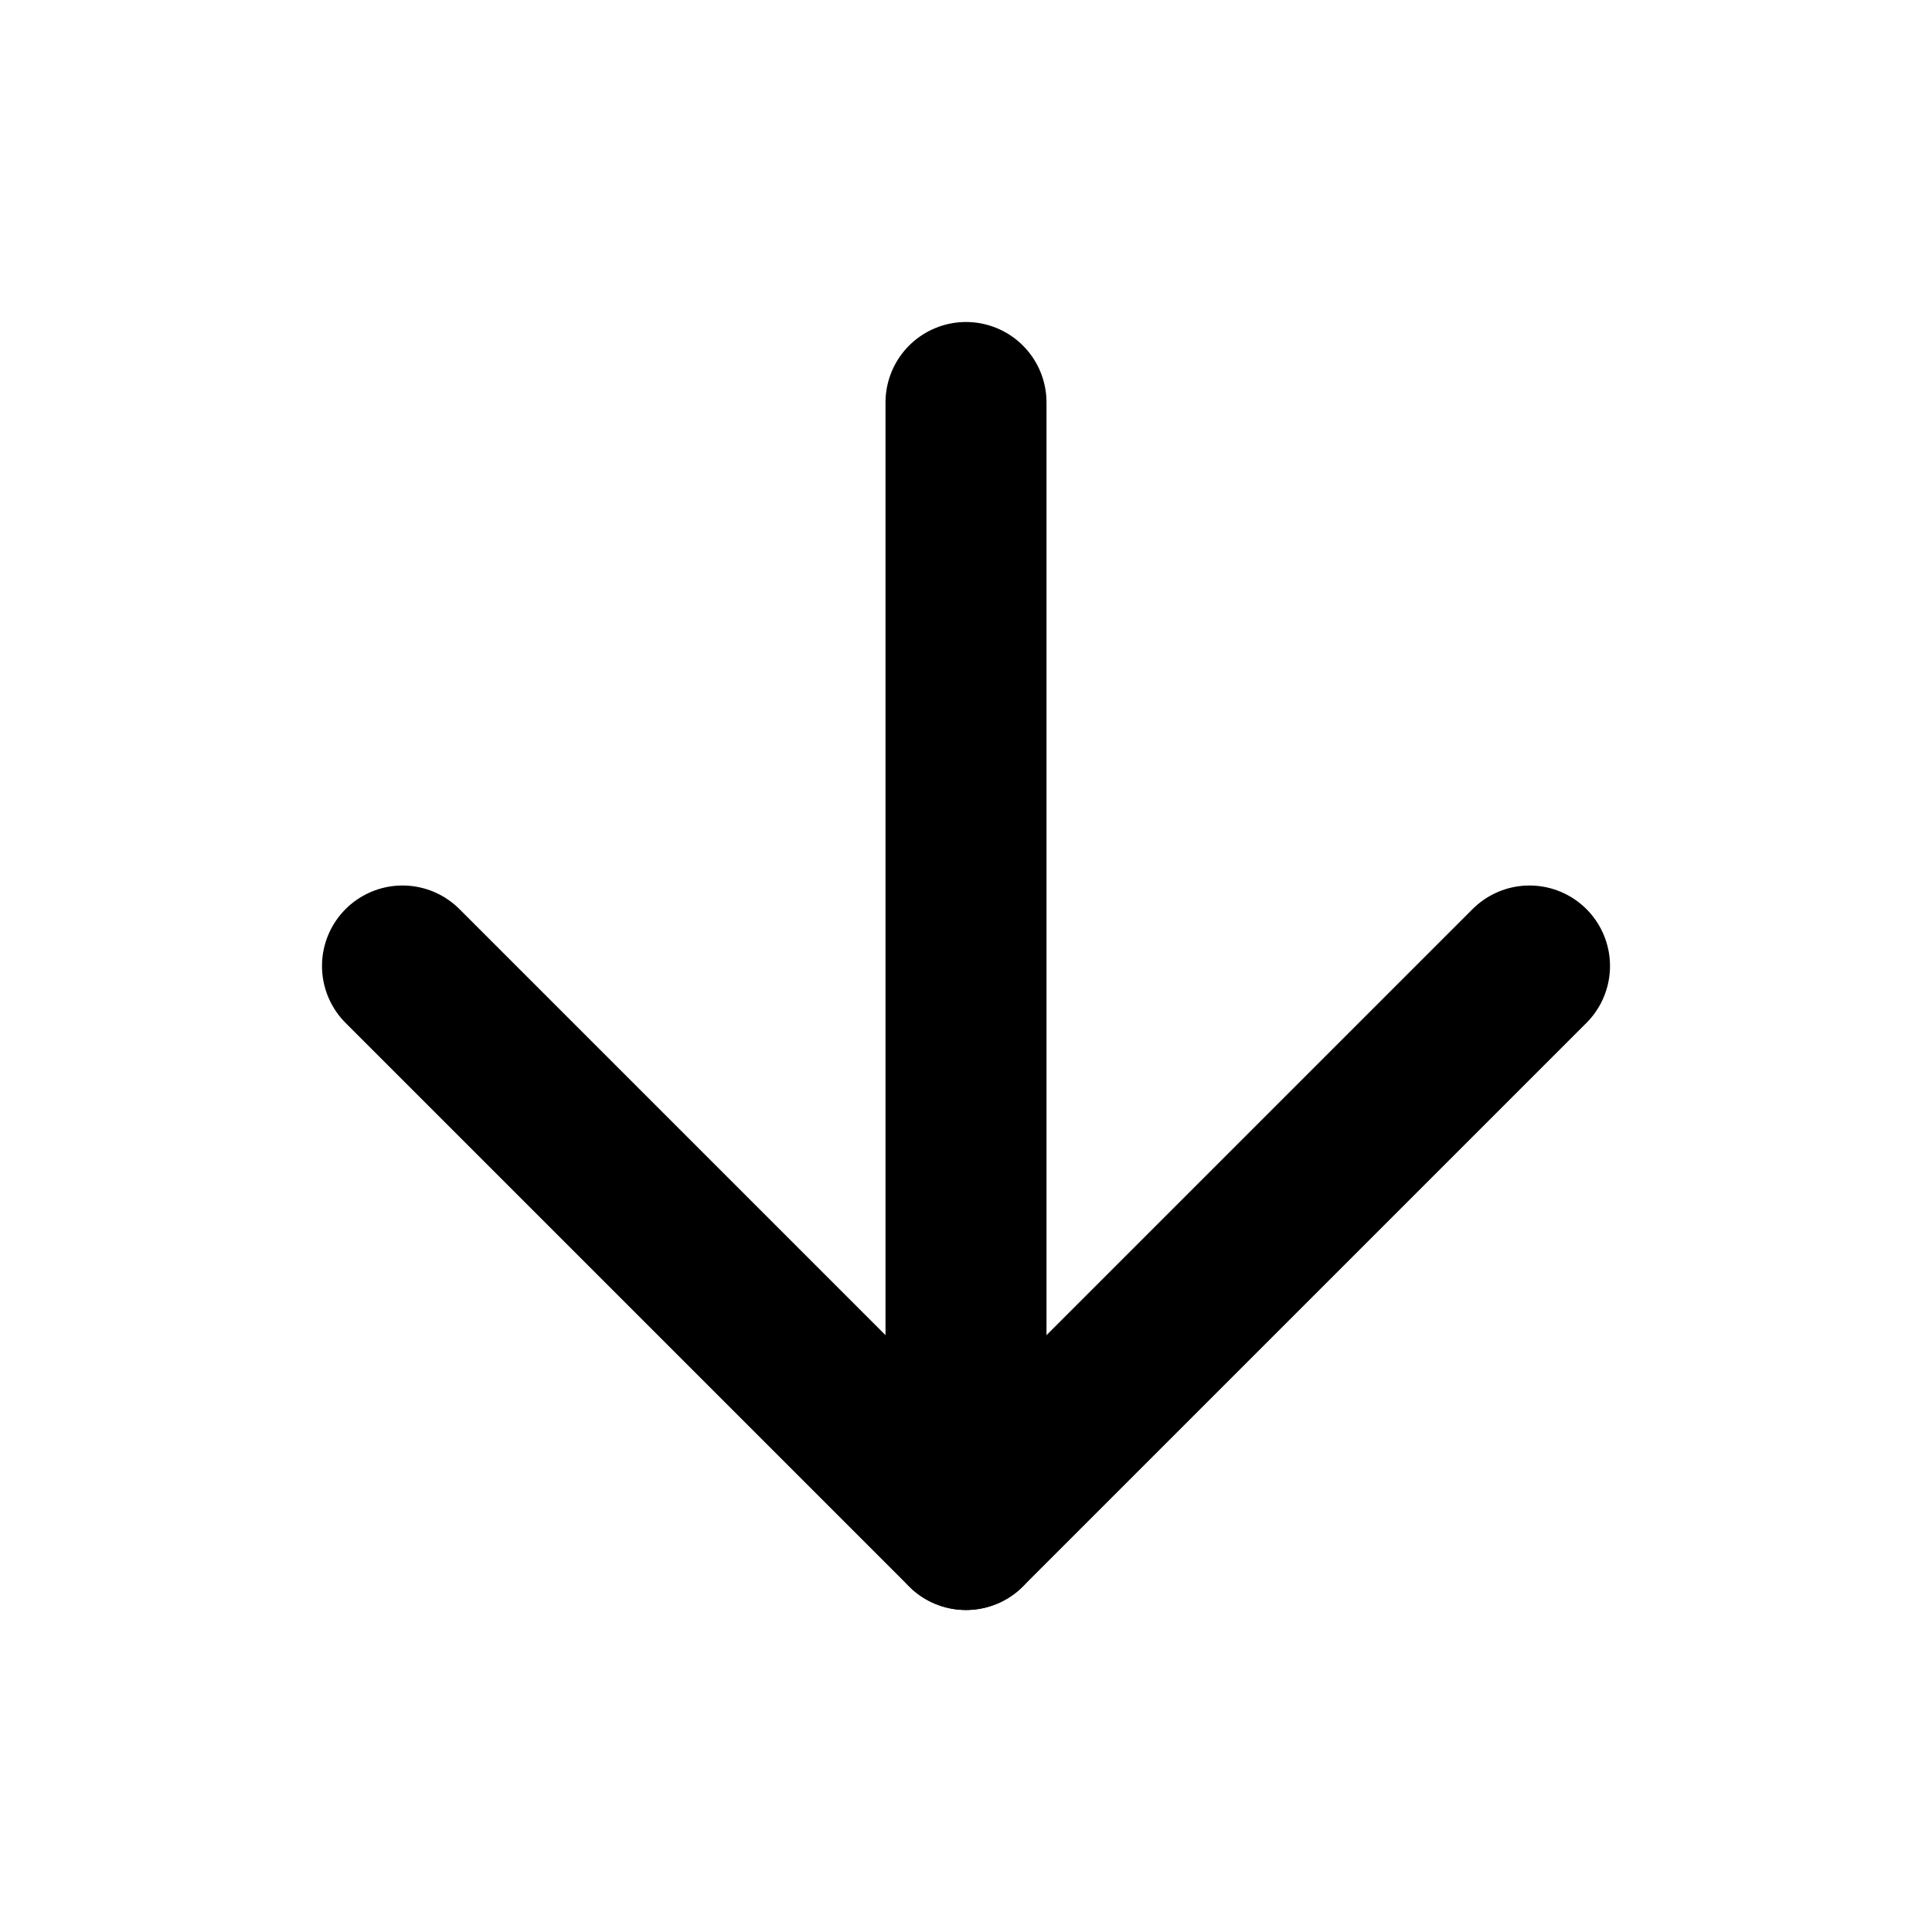
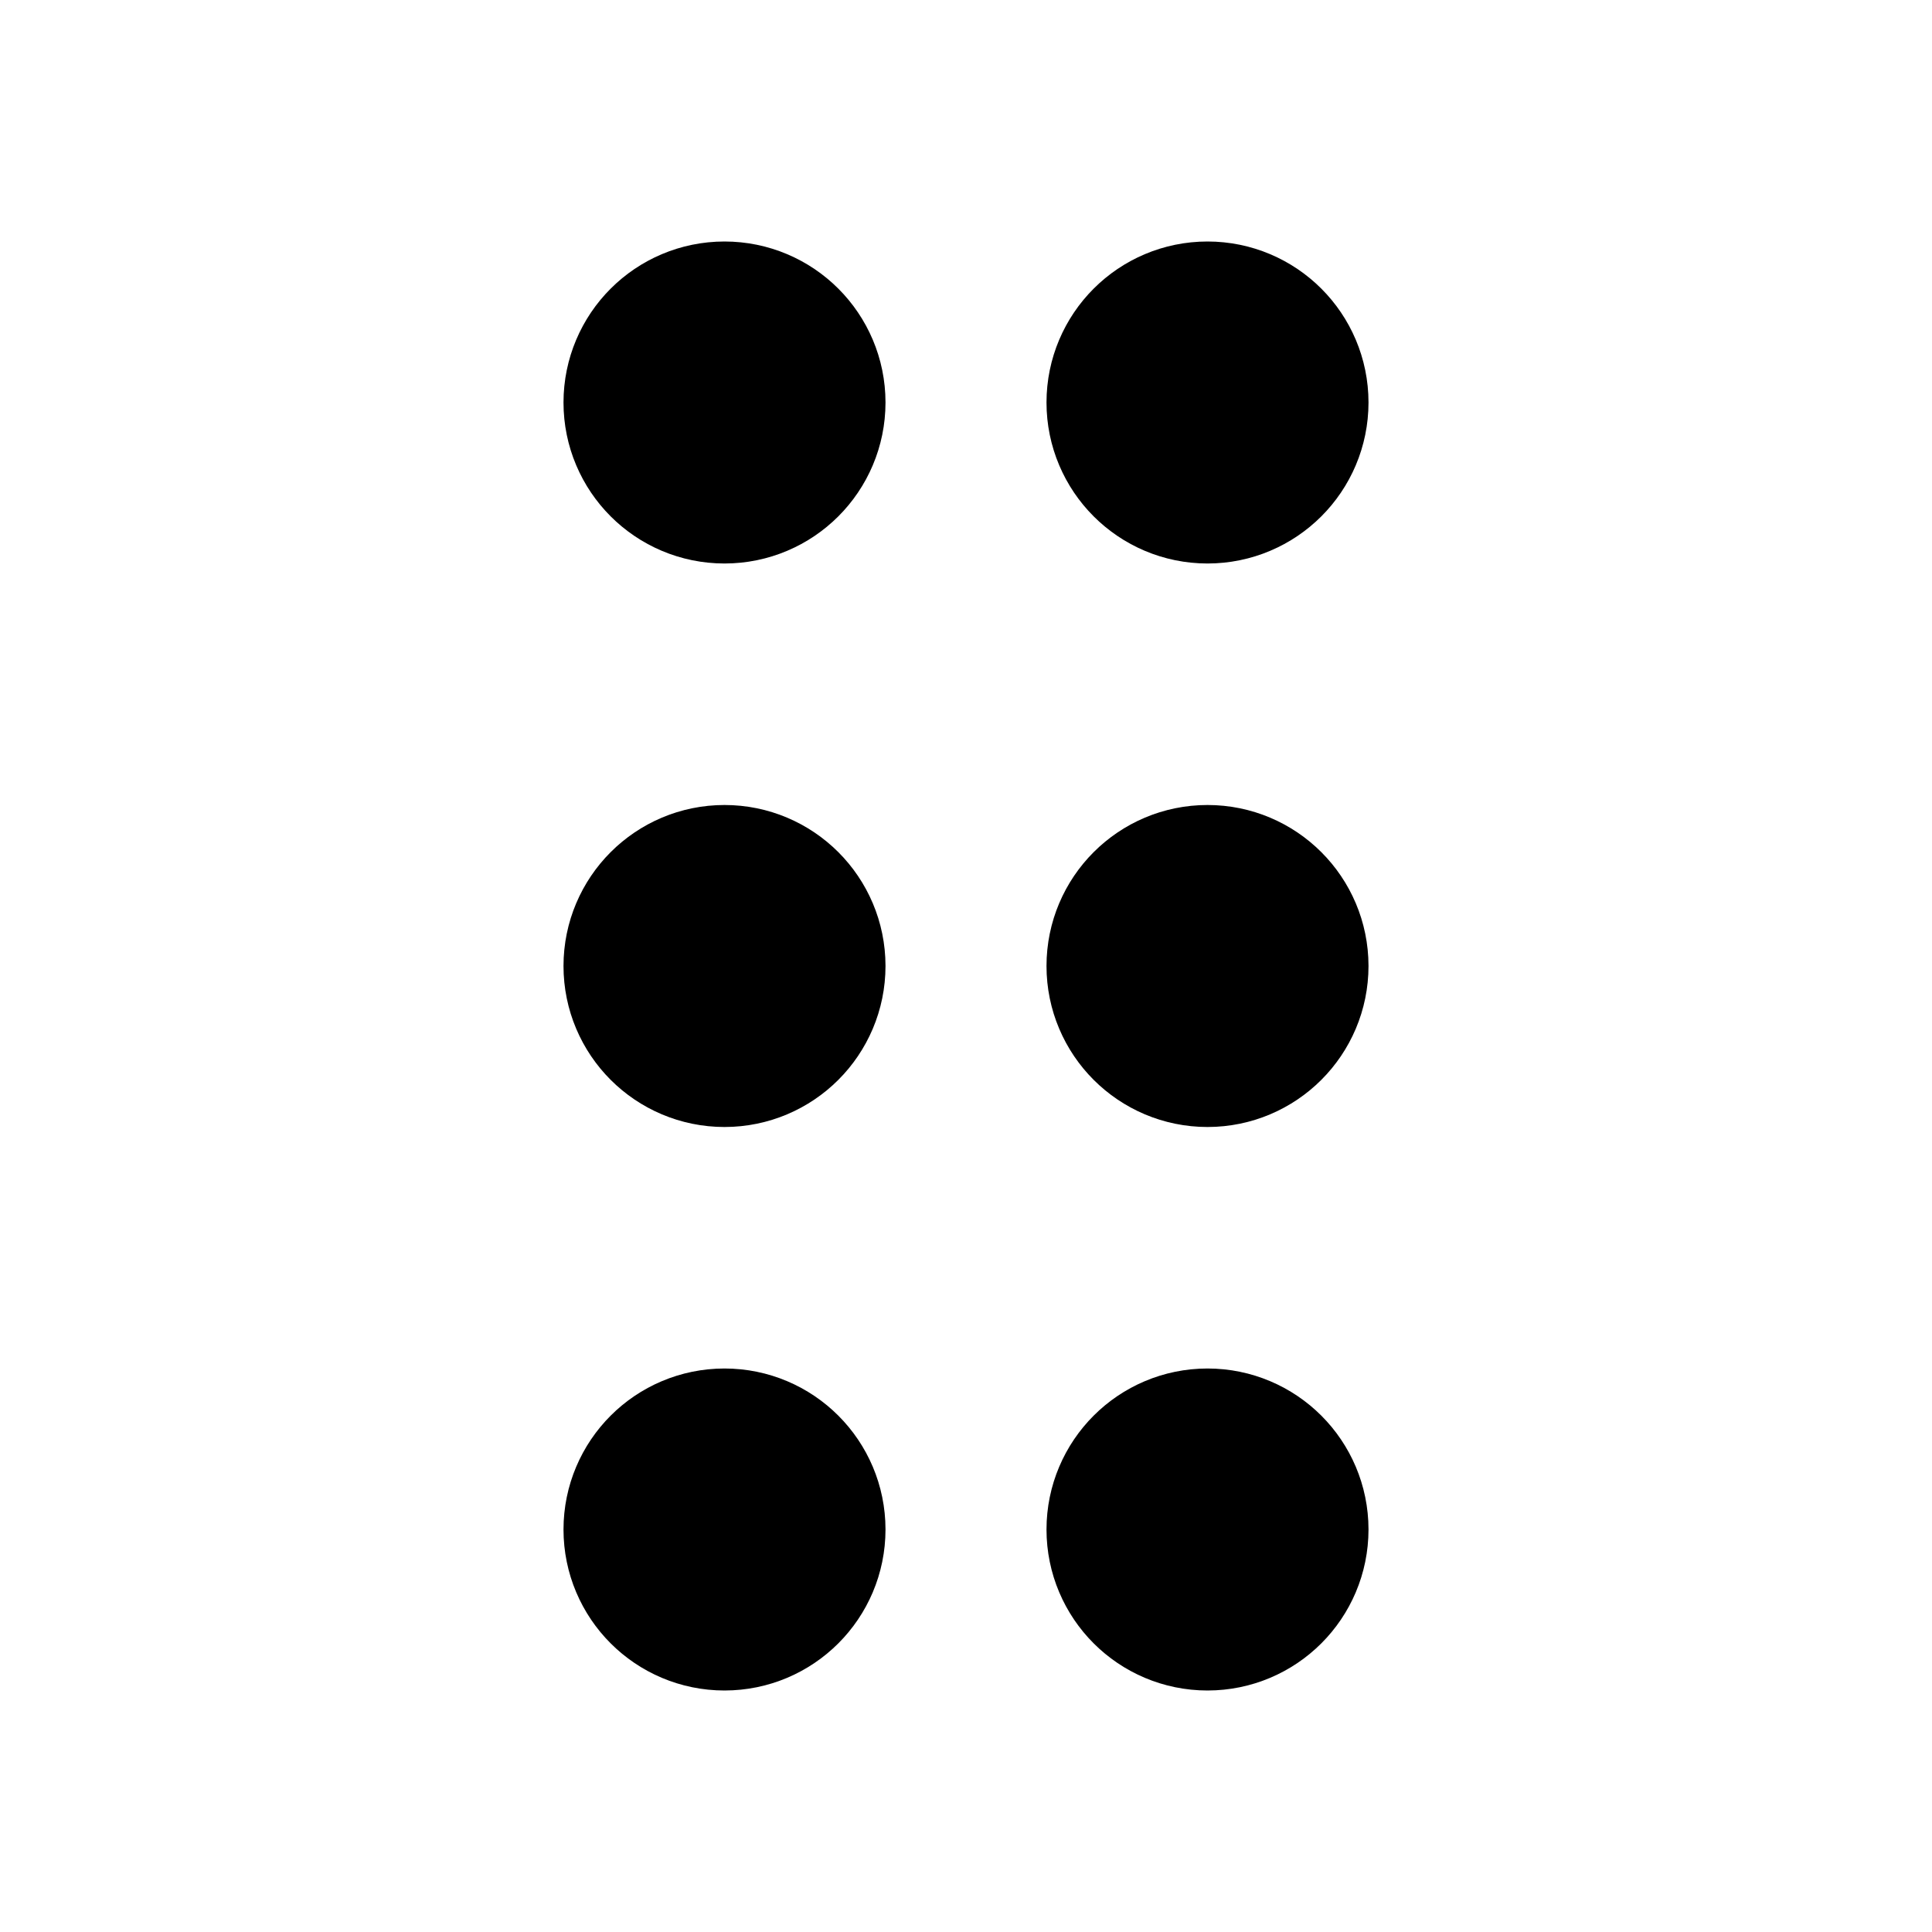
<svg xmlns="http://www.w3.org/2000/svg" width="24" height="24" viewBox="0 0 24 24" fill="none" stroke="currentColor" stroke-width="2" stroke-linecap="round" stroke-linejoin="round">
-   <path d="M12 5v14" />
-   <path d="m19 12-7 7-7-7" />
+   <circle cx="9" cy="12" r="1" />
+   <circle cx="9" cy="5" r="1" />
+   <circle cx="9" cy="19" r="1" />
+   <circle cx="15" cy="12" r="1" />
+   <circle cx="15" cy="5" r="1" />
+   <circle cx="15" cy="19" r="1" />
</svg>
